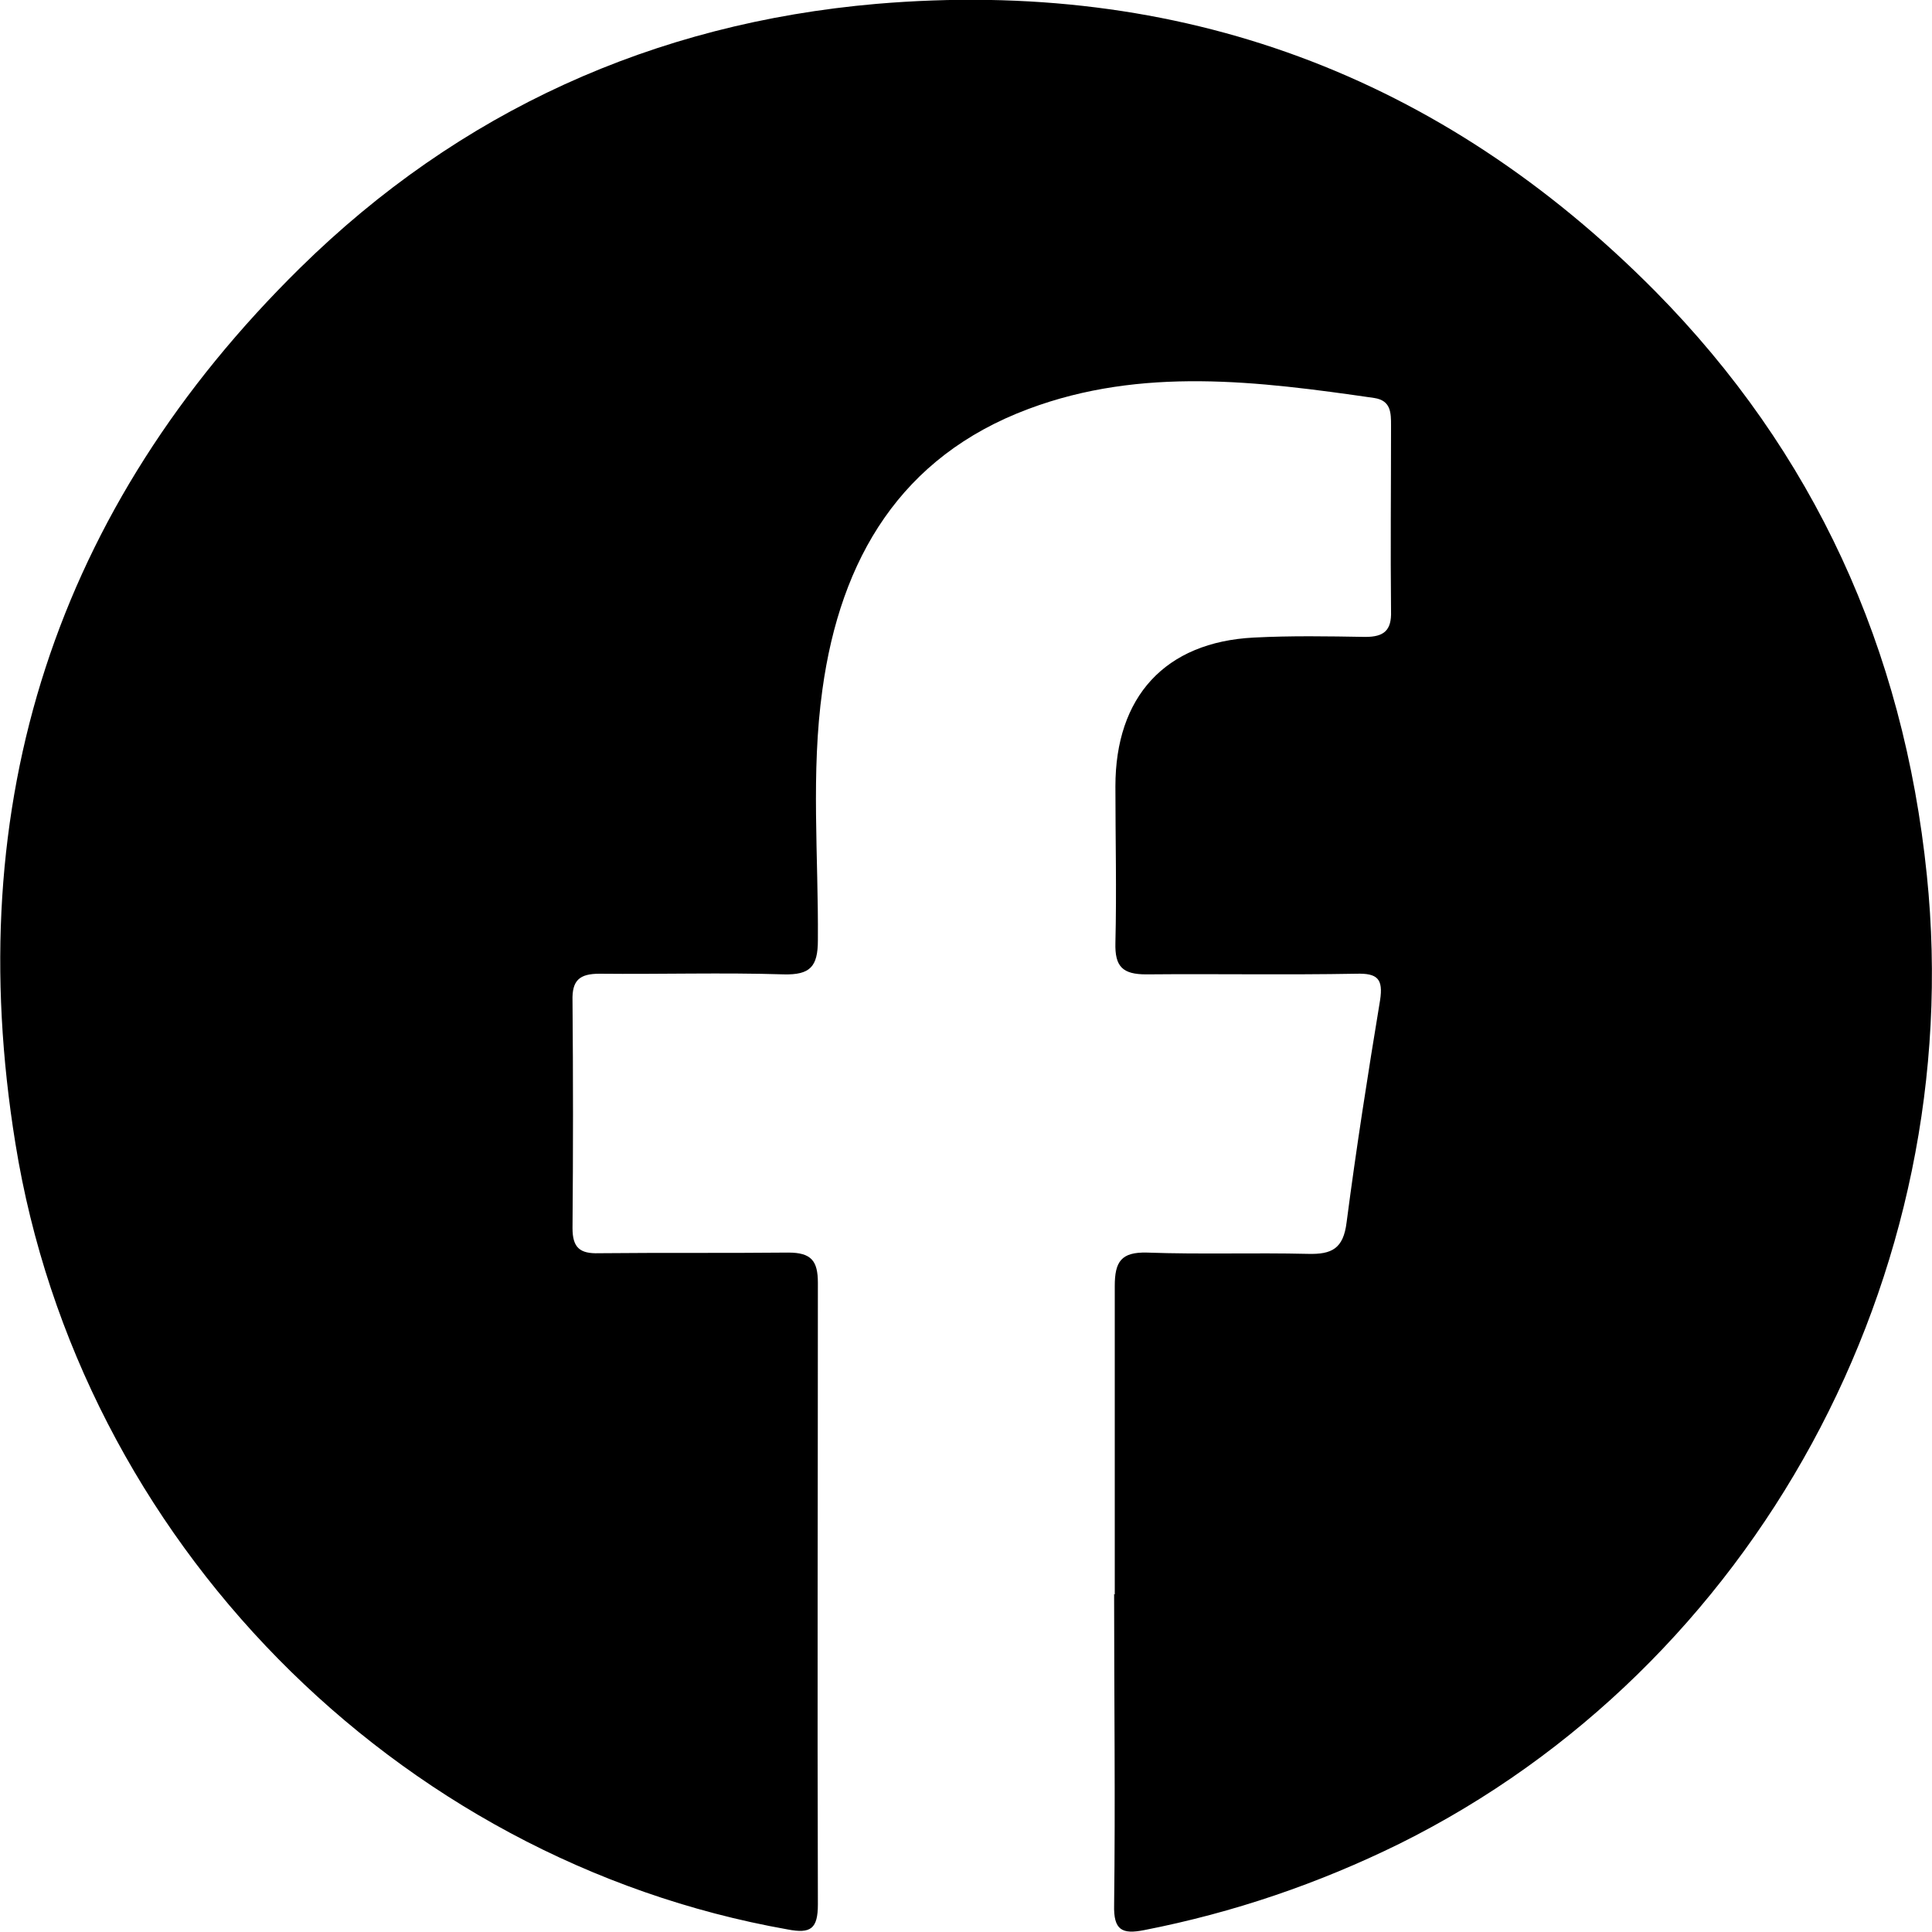
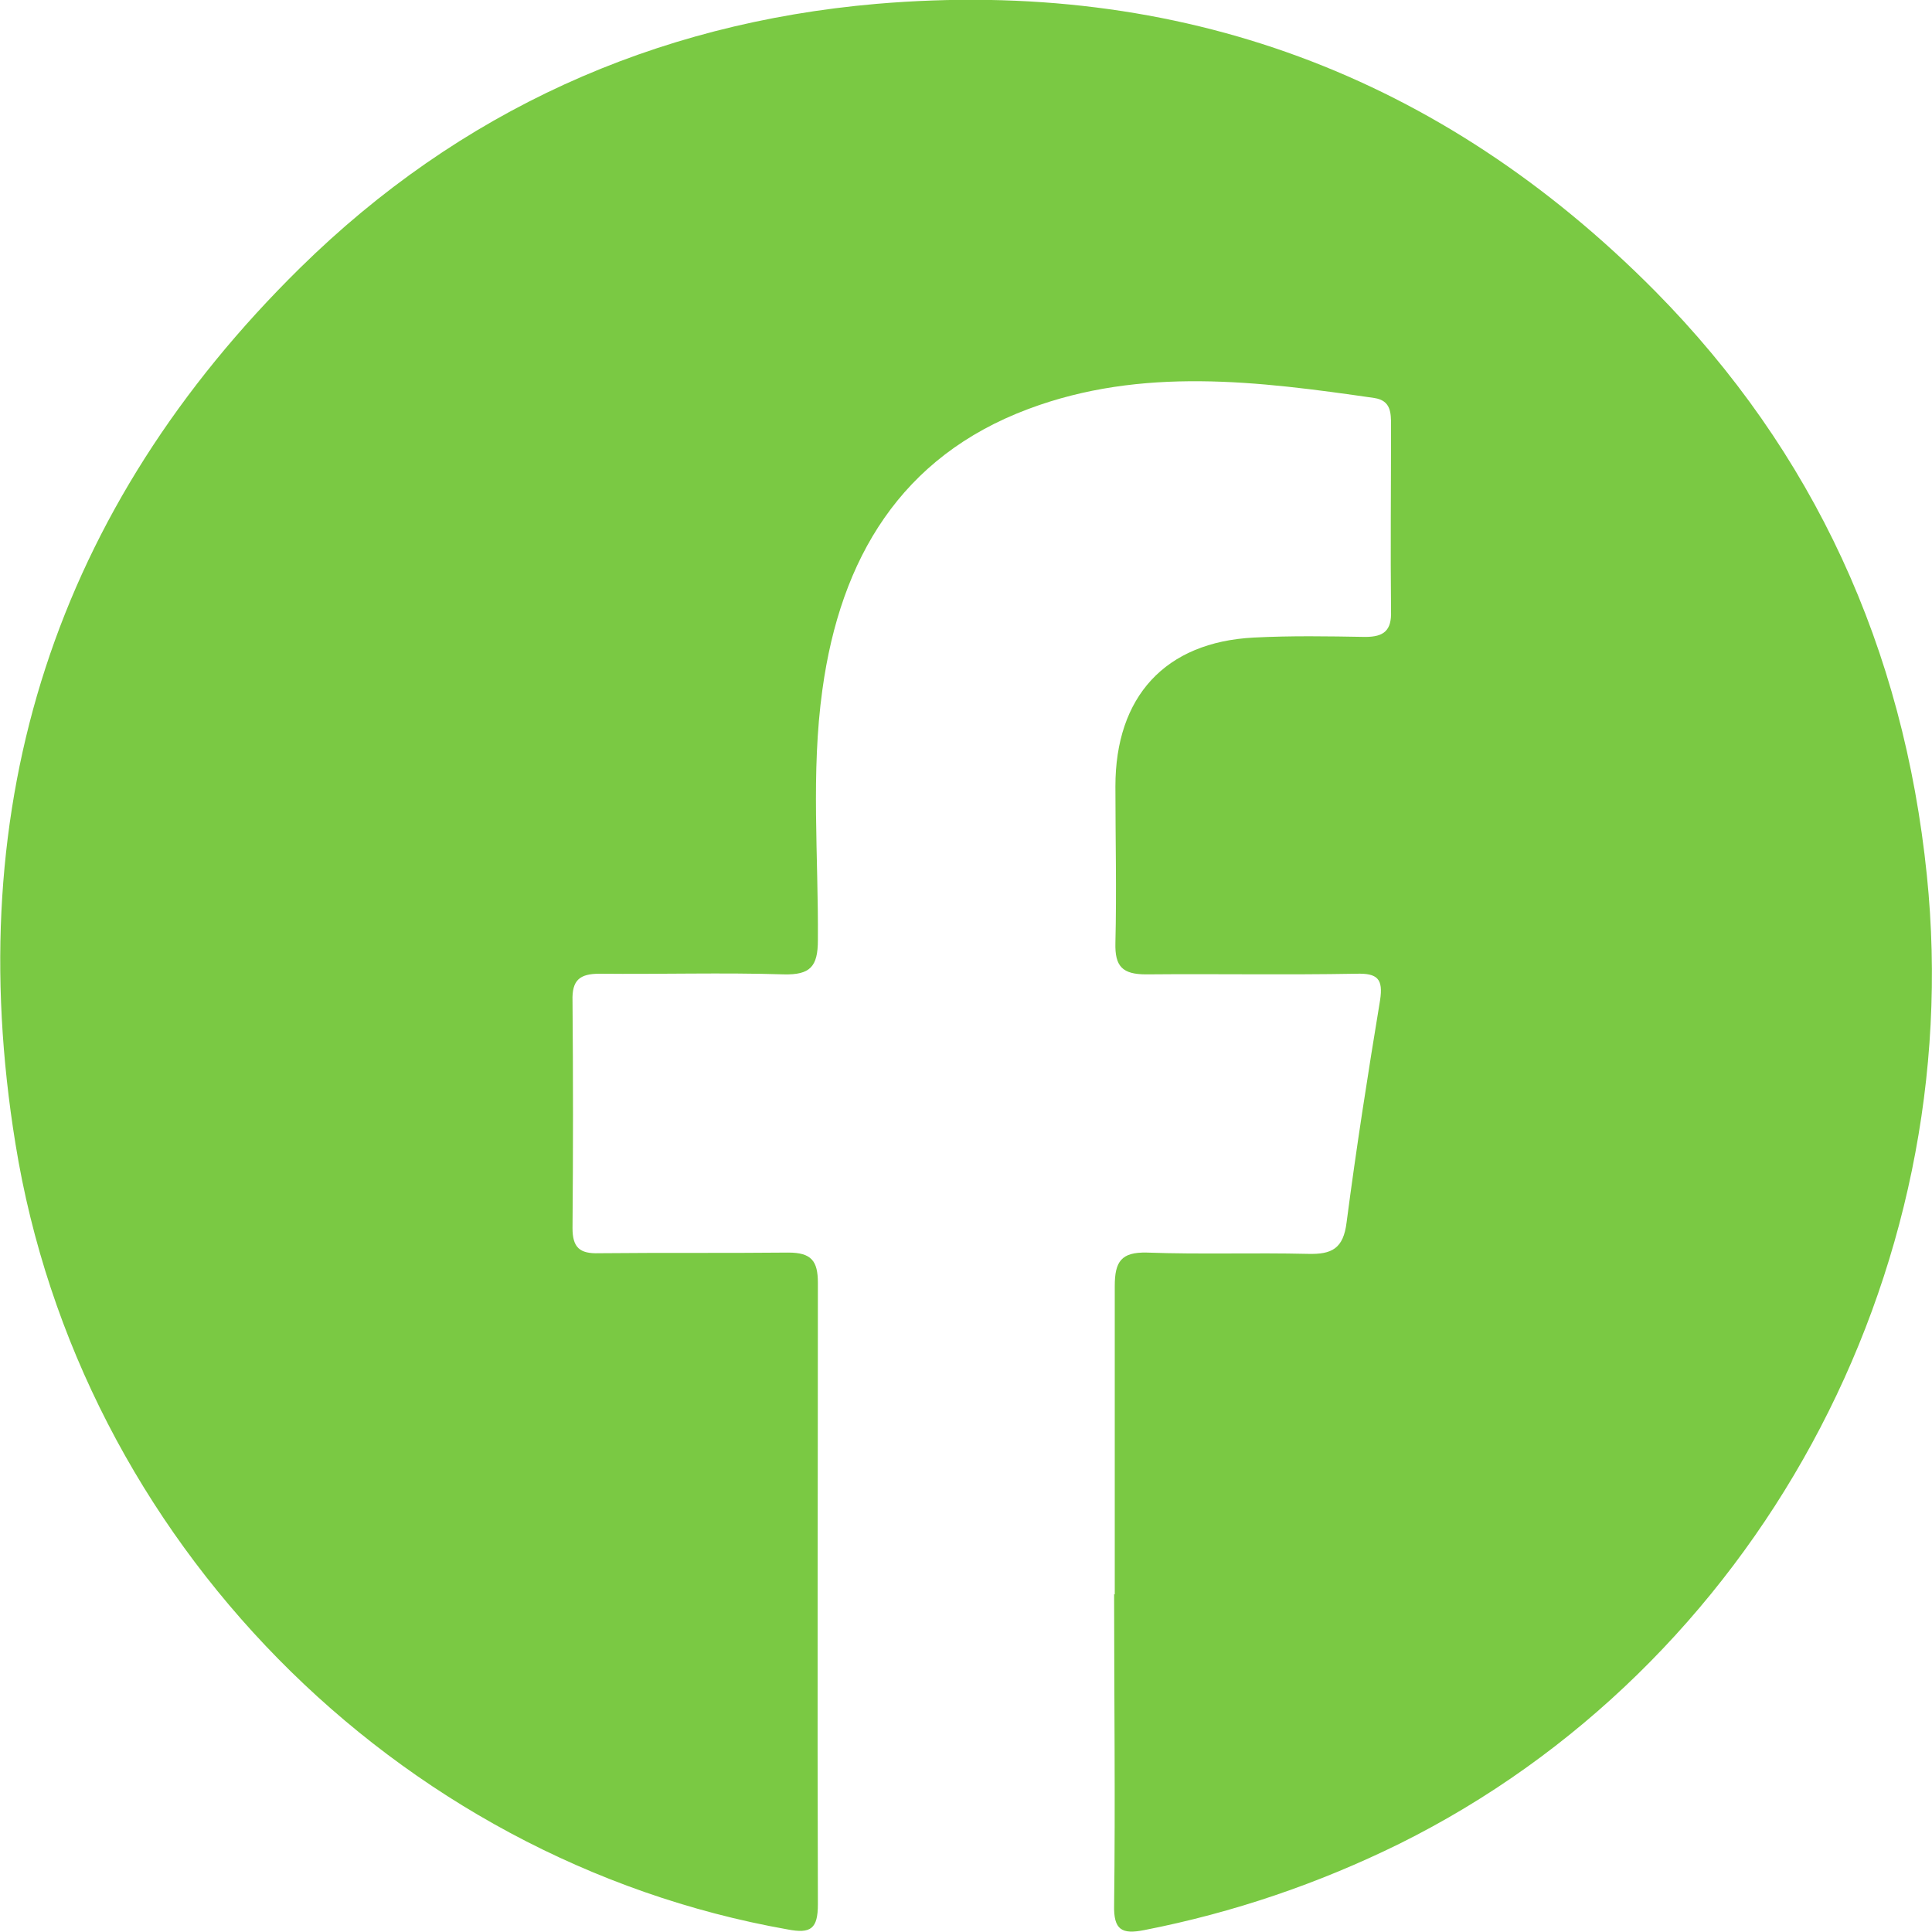
- <svg xmlns="http://www.w3.org/2000/svg" id="Capa_1" data-name="Capa 1" viewBox="0 0 30 30" width="30px">
+ <svg xmlns="http://www.w3.org/2000/svg" id="Capa_1" data-name="Capa 1" viewBox="0 0 30 30" width="30px" fill="#7ac943">
  <path d="M17.31,24.76c0-1.6,0-3.19,0-4.79,0-.38,.1-.53,.5-.52,.83,.03,1.66,0,2.5,.02,.37,.01,.55-.08,.6-.49,.15-1.15,.33-2.3,.52-3.45,.05-.33-.04-.42-.37-.41-1.09,.02-2.17,0-3.26,.01-.37,0-.49-.12-.48-.49,.02-.81,0-1.62,0-2.43,0-1.39,.77-2.24,2.15-2.31,.58-.03,1.15-.02,1.73-.01,.29,0,.41-.1,.4-.4-.01-.96,0-1.92,0-2.88,0-.2,0-.39-.26-.43-1.8-.26-3.61-.49-5.37,.17-1.98,.74-2.92,2.32-3.2,4.36-.18,1.29-.06,2.59-.07,3.89,0,.41-.12,.54-.53,.53-.95-.03-1.91,0-2.86-.01-.31,0-.43,.1-.42,.42,.01,1.18,.01,2.35,0,3.53,0,.3,.11,.4,.41,.39,.98-.01,1.96,0,2.94-.01,.36,0,.46,.13,.46,.47,0,3.22-.01,6.44,0,9.65,0,.38-.11,.46-.47,.39C6.13,28.88,1.23,23.9,.24,17.76-.62,12.46,.87,7.89,4.66,4.16,7.13,1.73,10.15,.36,13.61,.06c4.71-.4,8.76,1.1,12.09,4.46,2.47,2.5,3.86,5.55,4.22,9.07,.64,6.22-2.67,12.3-8.19,15.04-1.26,.62-2.58,1.07-3.96,1.34-.35,.07-.48,0-.47-.39,.02-1.61,0-3.22,0-4.83Z" />
</svg>
